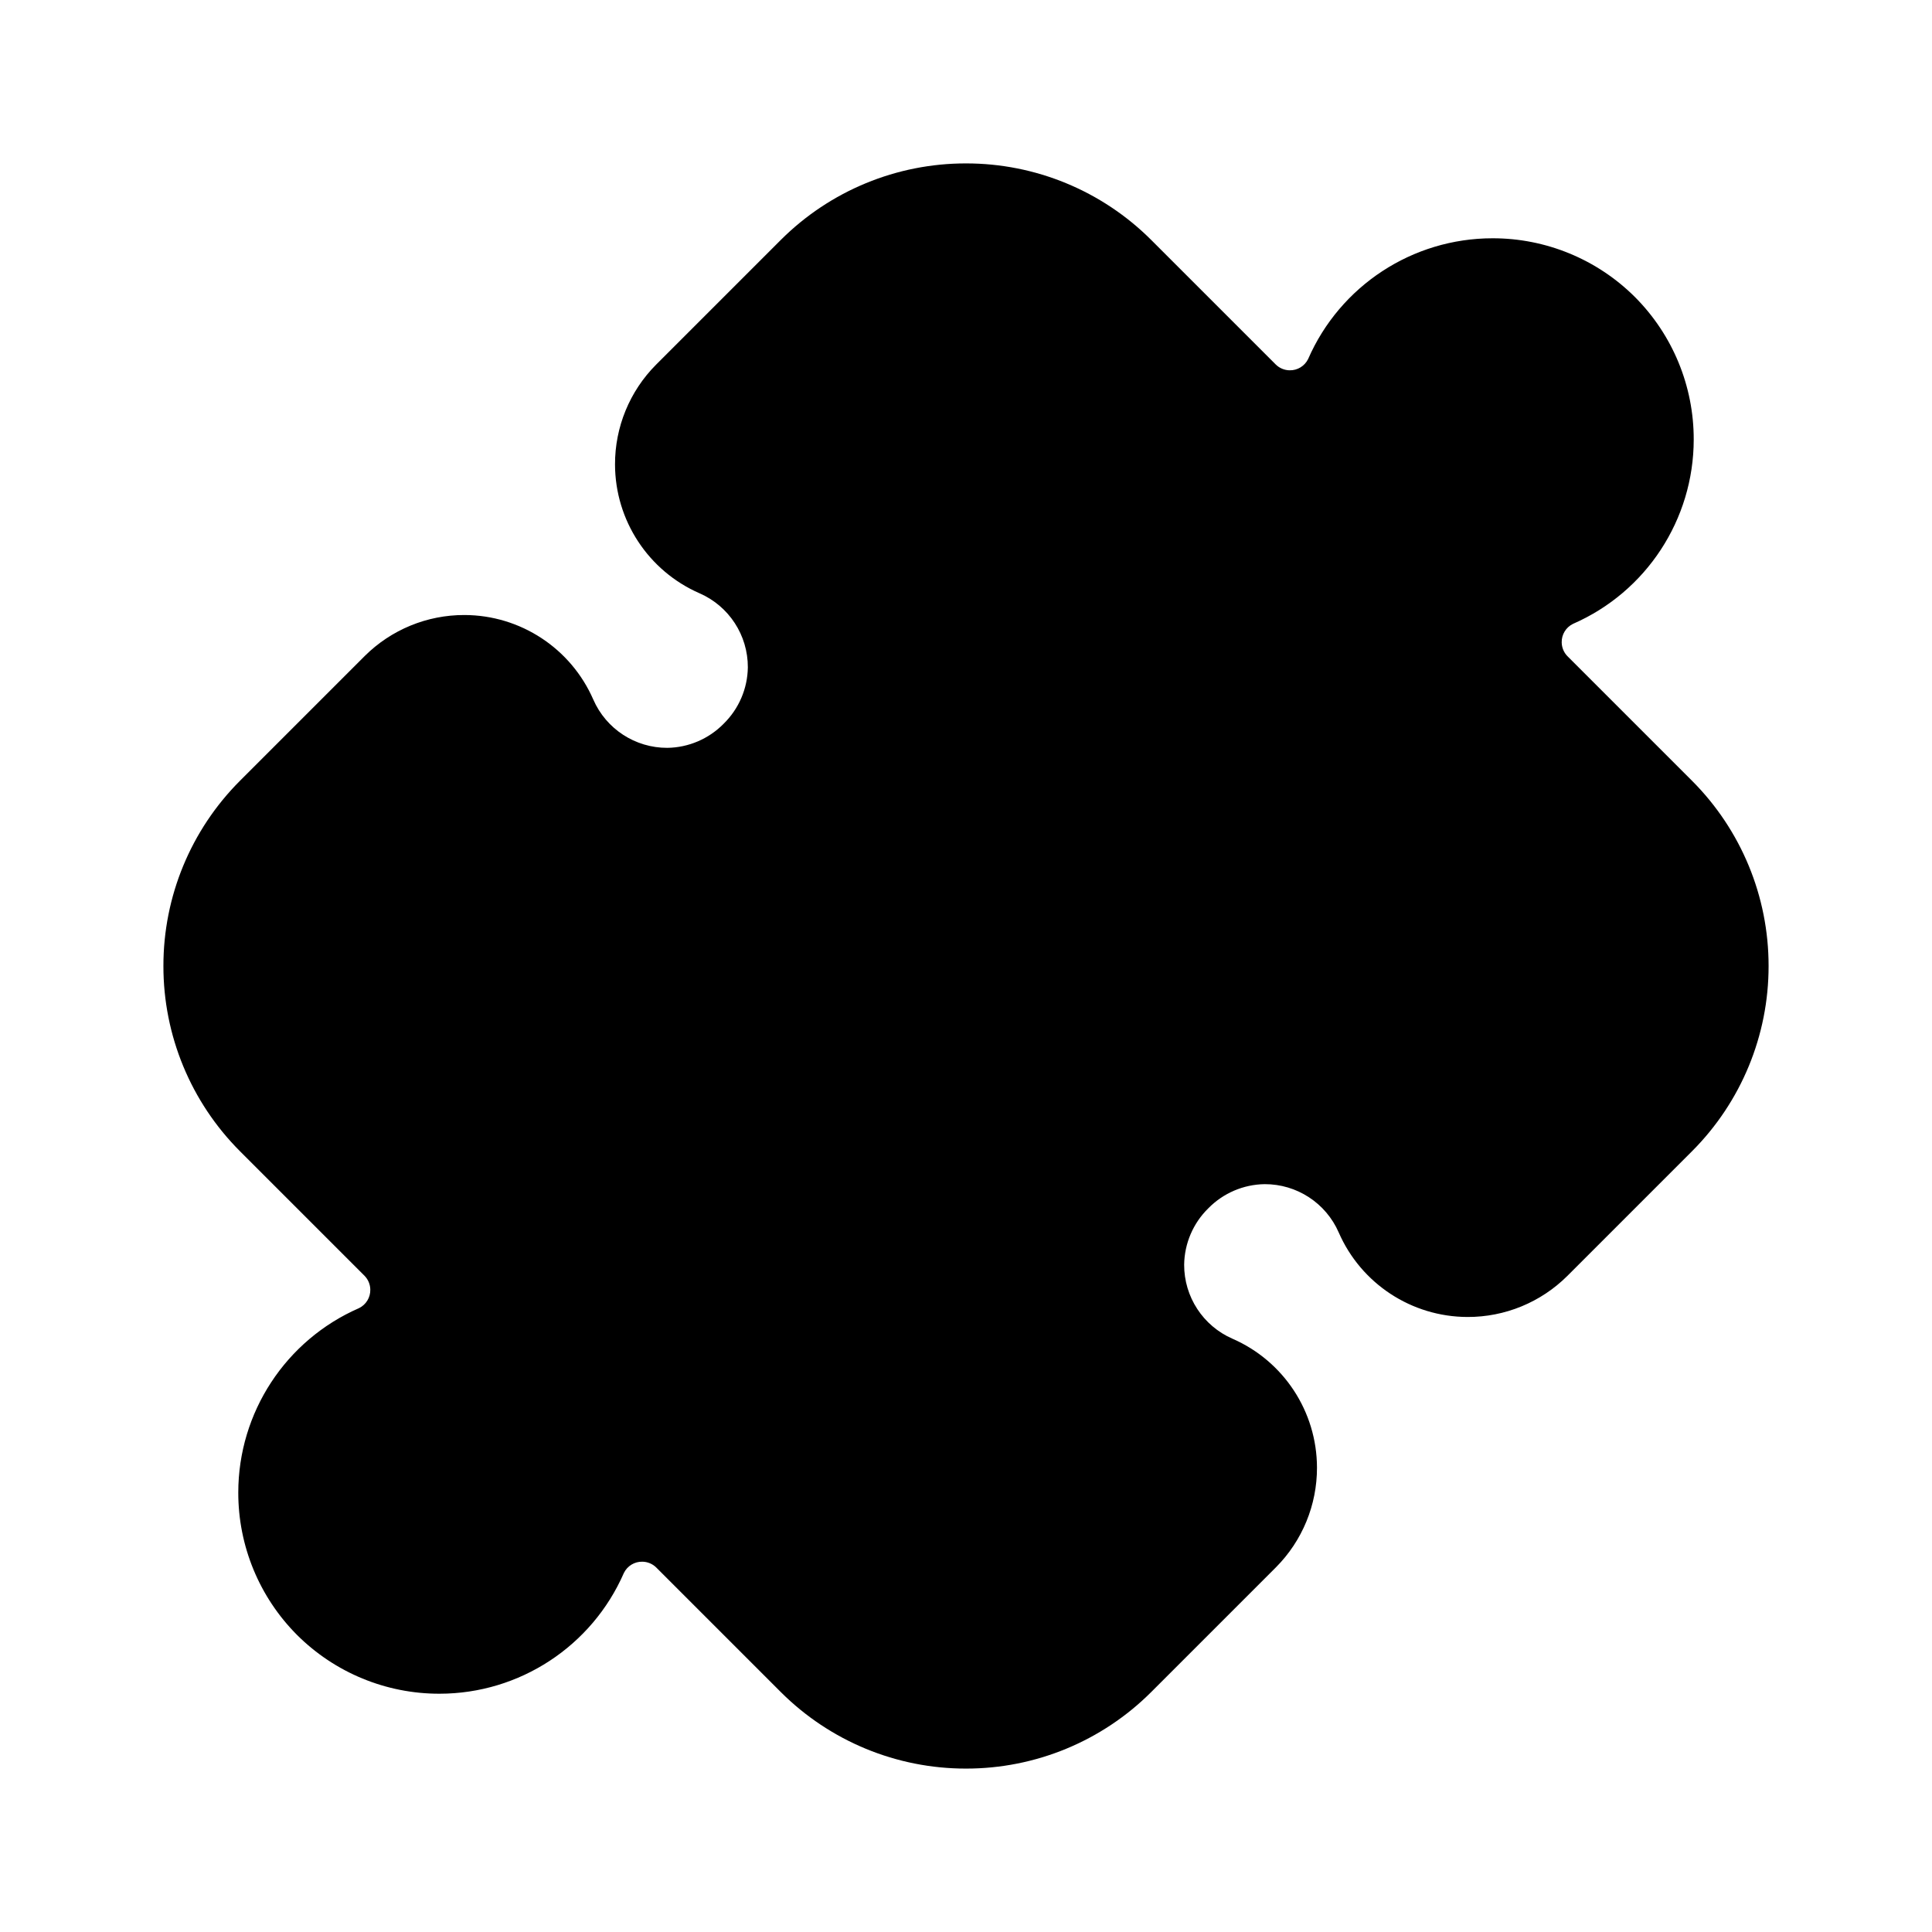
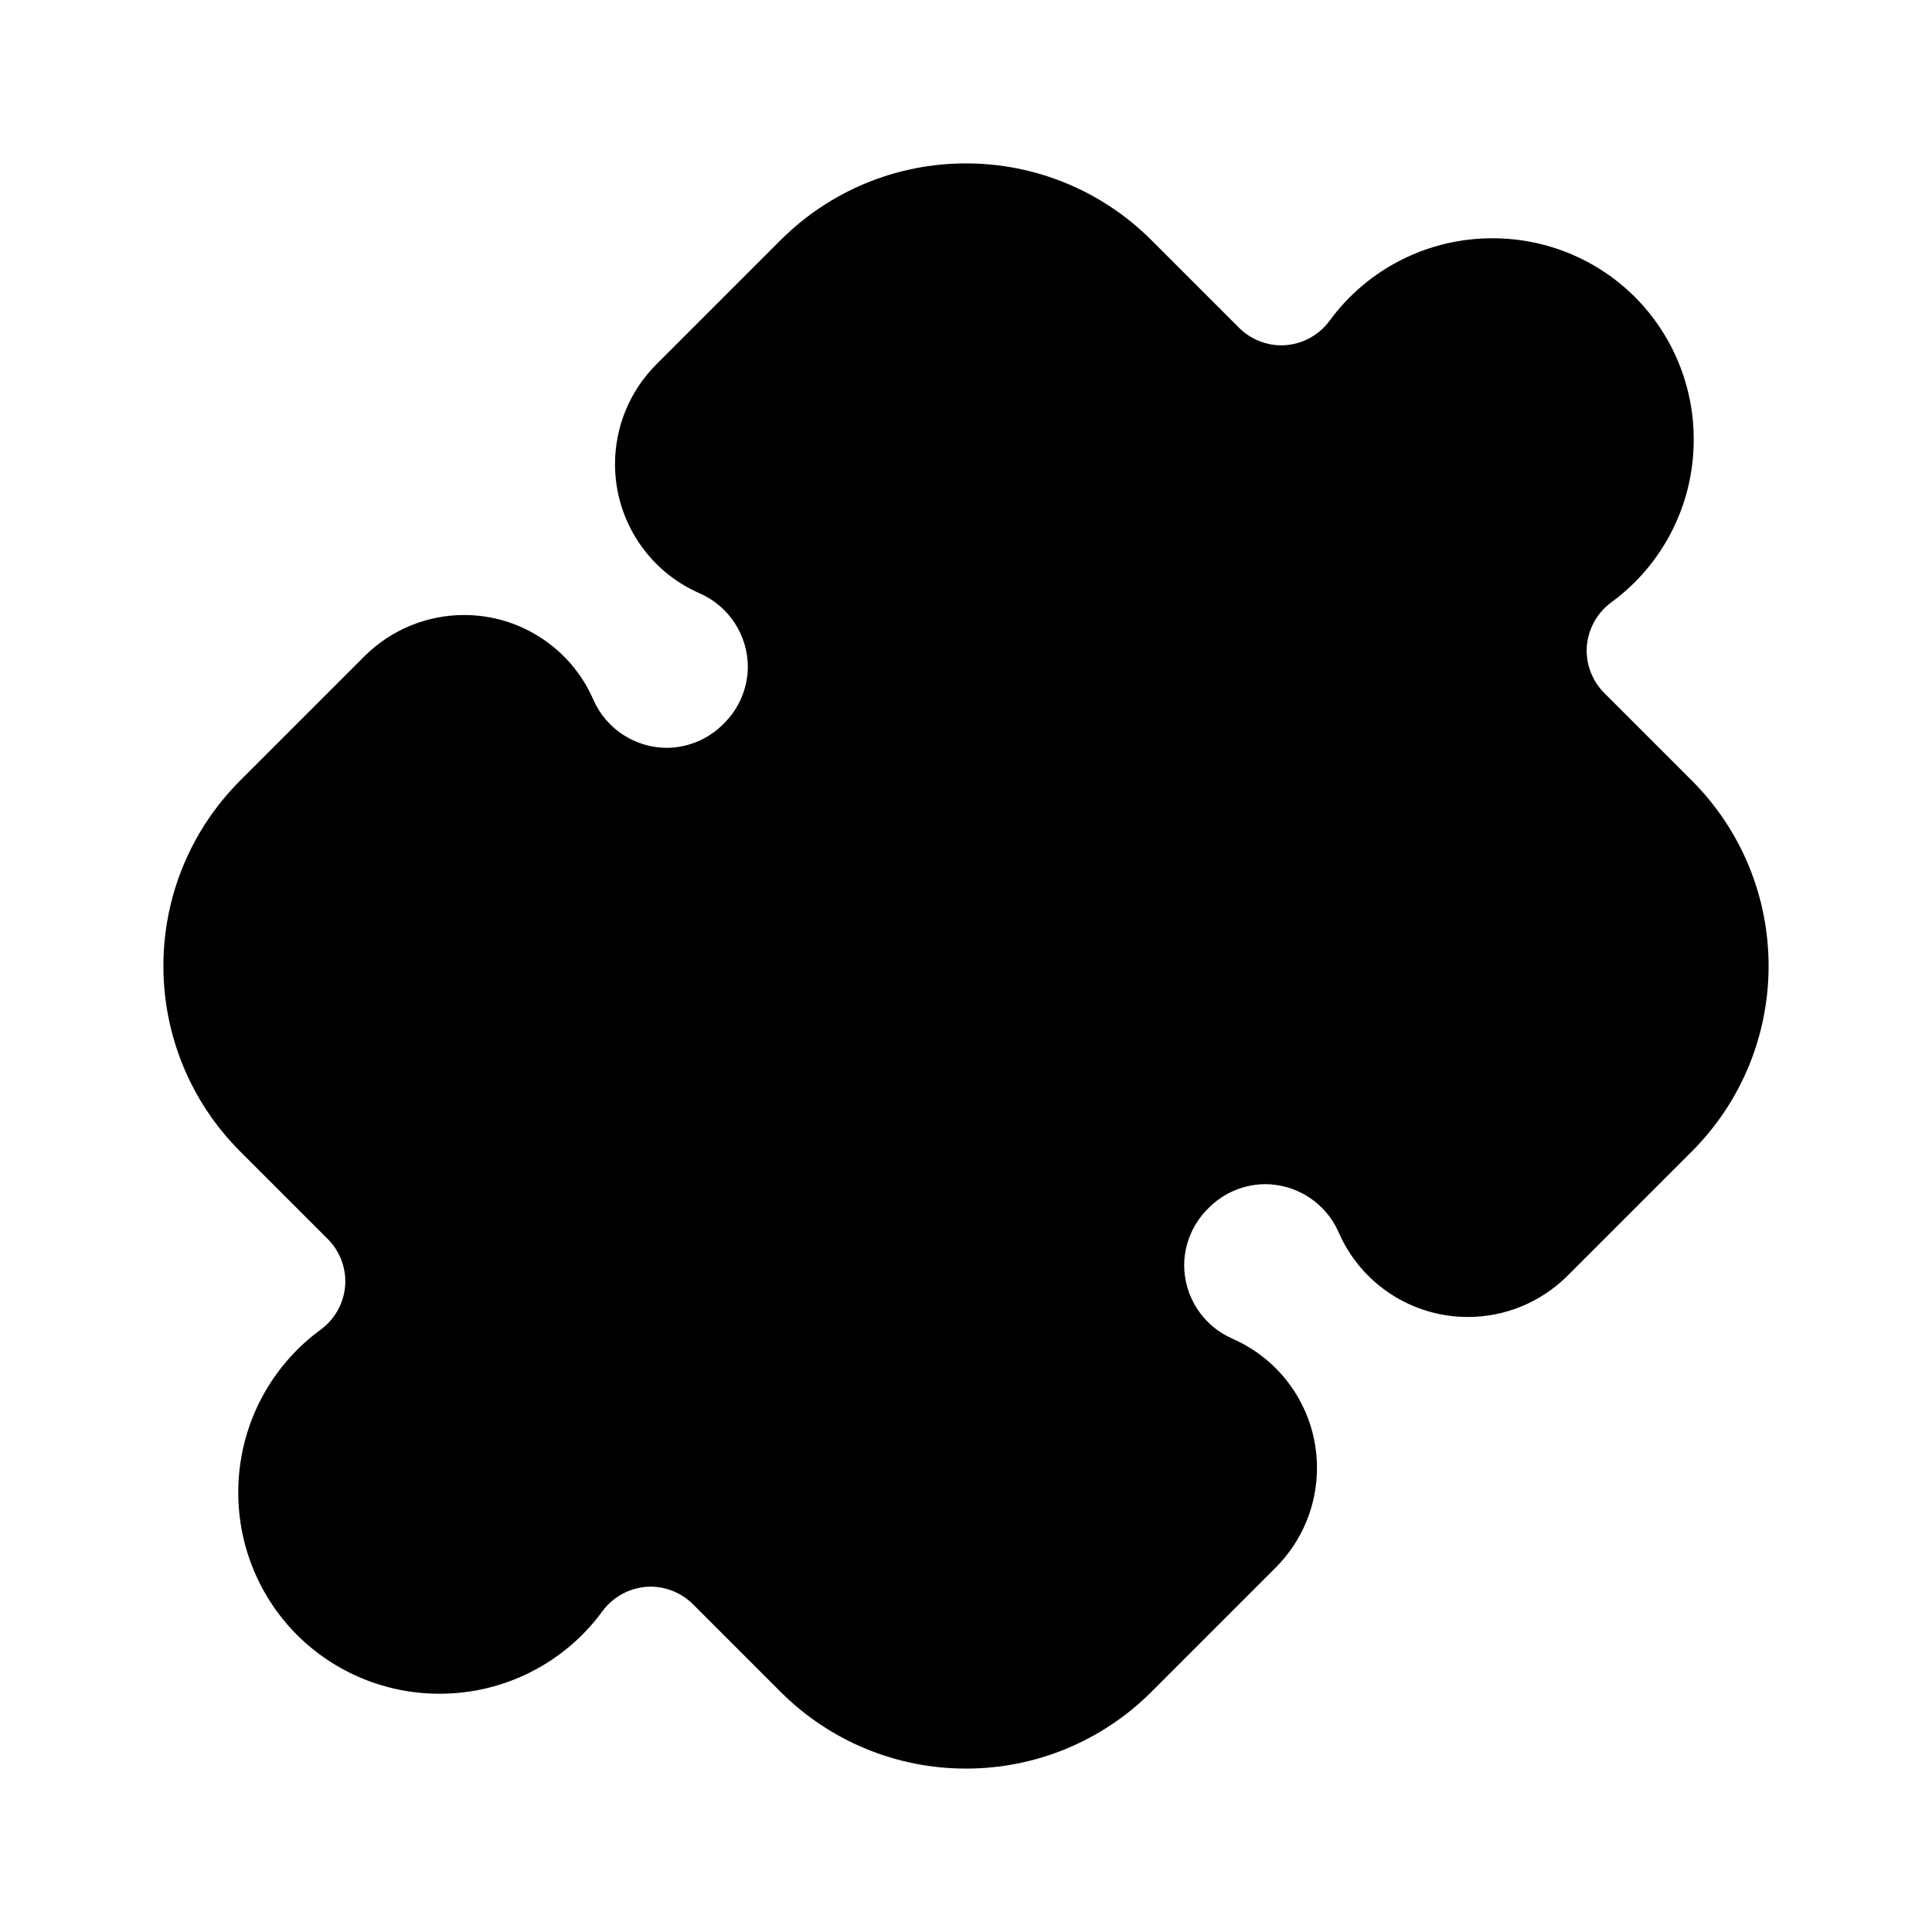
<svg xmlns="http://www.w3.org/2000/svg" viewBox="0 0 24 24" fill="none" stroke="currentColor" stroke-width="1.5" stroke-linecap="round" stroke-linejoin="round">
-   <path fill="currentColor" fill-rule="evenodd" stroke="none" d="M9.7 2.98A3.25 3.25 0 0 1 12 2.03A3.25 3.25 0 0 1 14.3 2.98L15.85 4.53A0.25 0.25 0 0 0 16.02 4.6A0.25 0.25 0 0 0 16.25 4.46A2.5 2.5 0 0 1 18.54 2.96A2.5 2.5 0 0 1 20.31 3.69A2.5 2.5 0 0 1 21.04 5.46A2.5 2.5 0 0 1 19.54 7.75A0.25 0.25 0 0 0 19.4 7.98A0.25 0.25 0 0 0 19.47 8.15L21.02 9.7A3.25 3.25 0 0 1 21.97 12A3.25 3.25 0 0 1 21.02 14.3L19.47 15.85A1.75 1.75 0 0 1 18.23 16.36A1.75 1.75 0 0 1 16.63 15.31A1 1 0 0 0 15.71 14.71A1 1 0 0 0 15.01 15.01A1 1 0 0 0 14.71 15.71A1 1 0 0 0 15.31 16.63A1.75 1.75 0 0 1 16.36 18.23A1.75 1.75 0 0 1 15.85 19.47L14.3 21.02A3.25 3.25 0 0 1 12 21.97A3.25 3.25 0 0 1 9.7 21.02L8.15 19.47A0.25 0.25 0 0 0 7.98 19.4A0.25 0.25 0 0 0 7.75 19.54A2.5 2.5 0 0 1 5.46 21.04A2.5 2.5 0 0 1 3.69 20.31A2.5 2.5 0 0 1 2.96 18.54A2.5 2.5 0 0 1 4.46 16.25A0.25 0.25 0 0 0 4.6 16.02A0.25 0.25 0 0 0 4.53 15.85L2.98 14.3A3.25 3.25 0 0 1 2.03 12A3.25 3.25 0 0 1 2.98 9.7L4.53 8.15A1.75 1.75 0 0 1 5.77 7.64A1.75 1.75 0 0 1 7.37 8.69A1 1 0 0 0 8.29 9.29A1 1 0 0 0 8.99 8.99A1 1 0 0 0 9.29 8.29A1 1 0 0 0 8.69 7.37A1.75 1.75 0 0 1 7.64 5.77A1.75 1.75 0 0 1 8.15 4.53Z" />
+   <path fill="currentColor" fill-rule="evenodd" stroke="none" d="M9.7 2.98A3.25 3.25 0 0 1 12 2.03A3.25 3.25 0 0 1 14.3 2.98L15.39 4.07A0.75 0.75 0 0 0 15.92 4.29A0.75 0.75 0 0 0 16.52 3.98A2.5 2.5 0 0 1 18.54 2.96A2.5 2.5 0 0 1 20.31 3.69A2.5 2.5 0 0 1 21.04 5.46A2.5 2.5 0 0 1 20.02 7.48A0.75 0.75 0 0 0 19.71 8.08A0.75 0.75 0 0 0 19.93 8.61L21.02 9.7A3.25 3.25 0 0 1 21.97 12A3.25 3.25 0 0 1 21.02 14.3L19.47 15.85A1.75 1.75 0 0 1 18.23 16.36A1.75 1.75 0 0 1 16.63 15.31A1 1 0 0 0 15.71 14.71A1 1 0 0 0 15.01 15.01A1 1 0 0 0 14.71 15.71A1 1 0 0 0 15.31 16.63A1.75 1.75 0 0 1 16.36 18.23A1.75 1.75 0 0 1 15.85 19.47L14.3 21.02A3.25 3.25 0 0 1 12 21.97A3.25 3.25 0 0 1 9.7 21.02L8.61 19.93A0.75 0.75 0 0 0 8.08 19.71A0.75 0.75 0 0 0 7.48 20.02A2.5 2.5 0 0 1 5.46 21.04A2.5 2.5 0 0 1 3.69 20.31A2.5 2.5 0 0 1 2.96 18.54A2.5 2.5 0 0 1 3.98 16.52A0.75 0.75 0 0 0 4.29 15.92A0.75 0.75 0 0 0 4.07 15.39L2.98 14.3A3.25 3.25 0 0 1 2.03 12A3.25 3.25 0 0 1 2.98 9.7L4.53 8.15A1.75 1.75 0 0 1 5.77 7.64A1.75 1.75 0 0 1 7.37 8.69A1 1 0 0 0 8.29 9.29A1 1 0 0 0 8.99 8.99A1 1 0 0 0 9.29 8.29A1 1 0 0 0 8.69 7.37A1.75 1.75 0 0 1 7.64 5.77A1.75 1.75 0 0 1 8.15 4.53Z" />
</svg>
